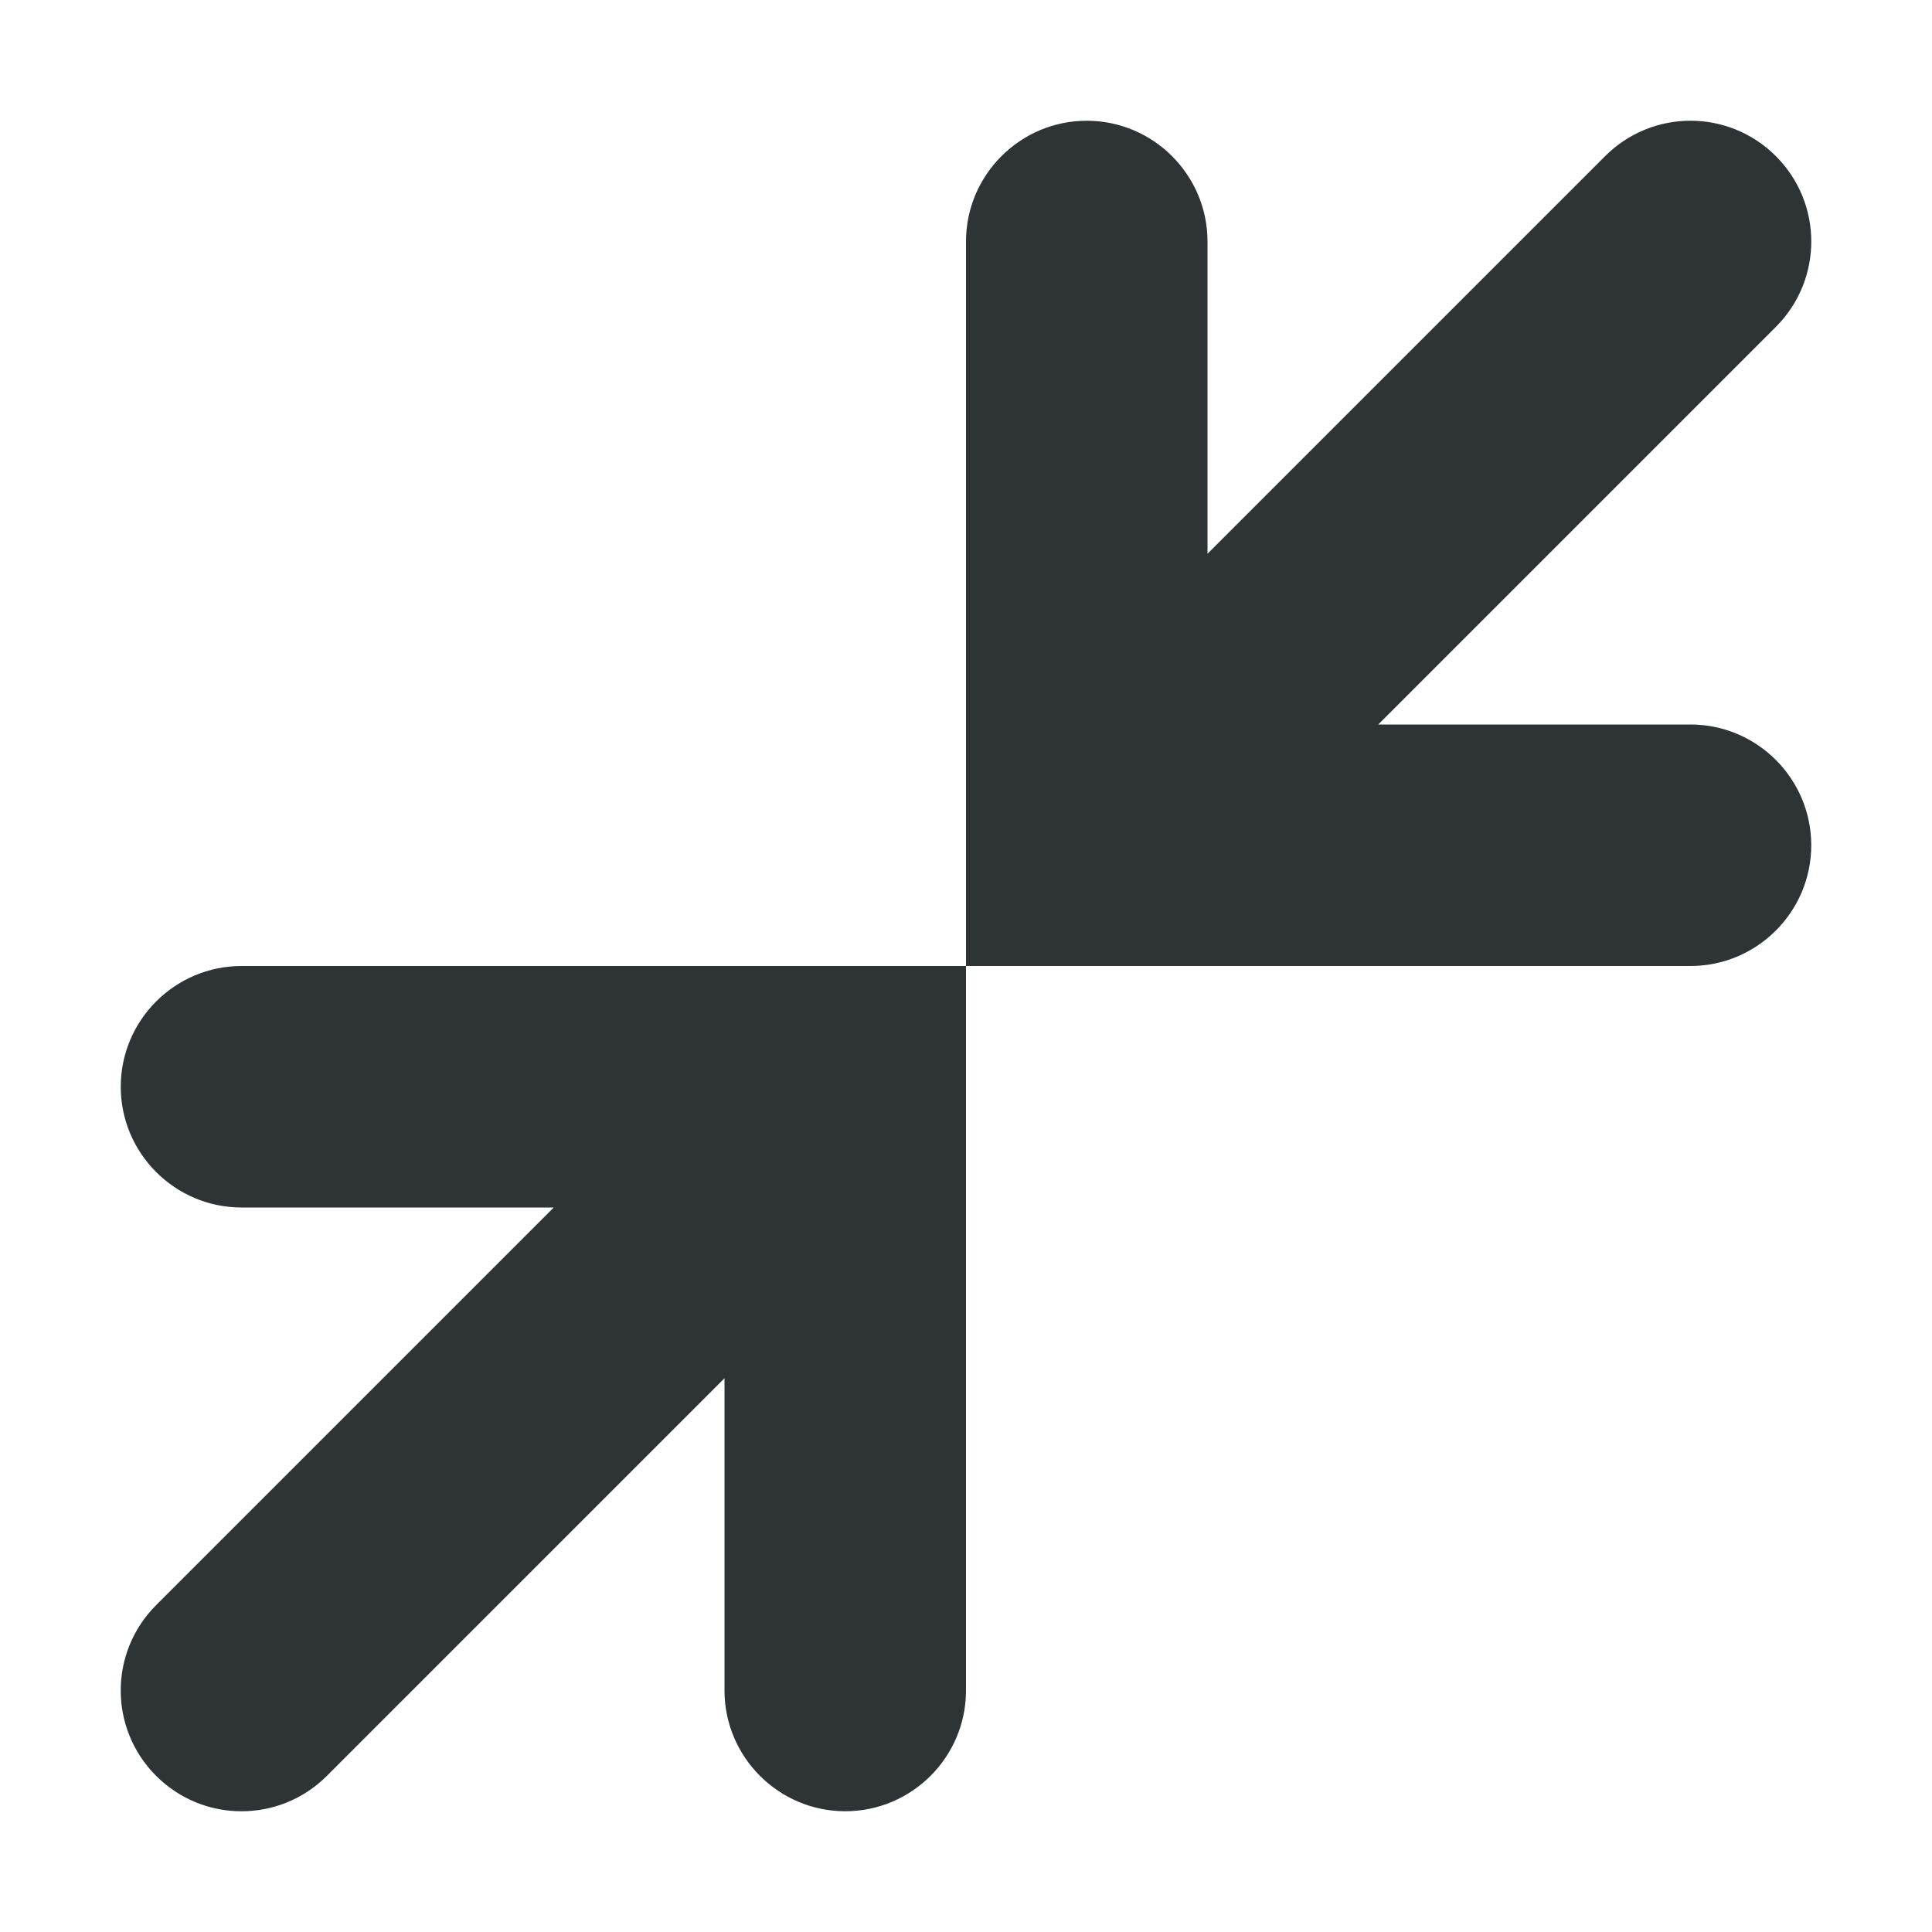
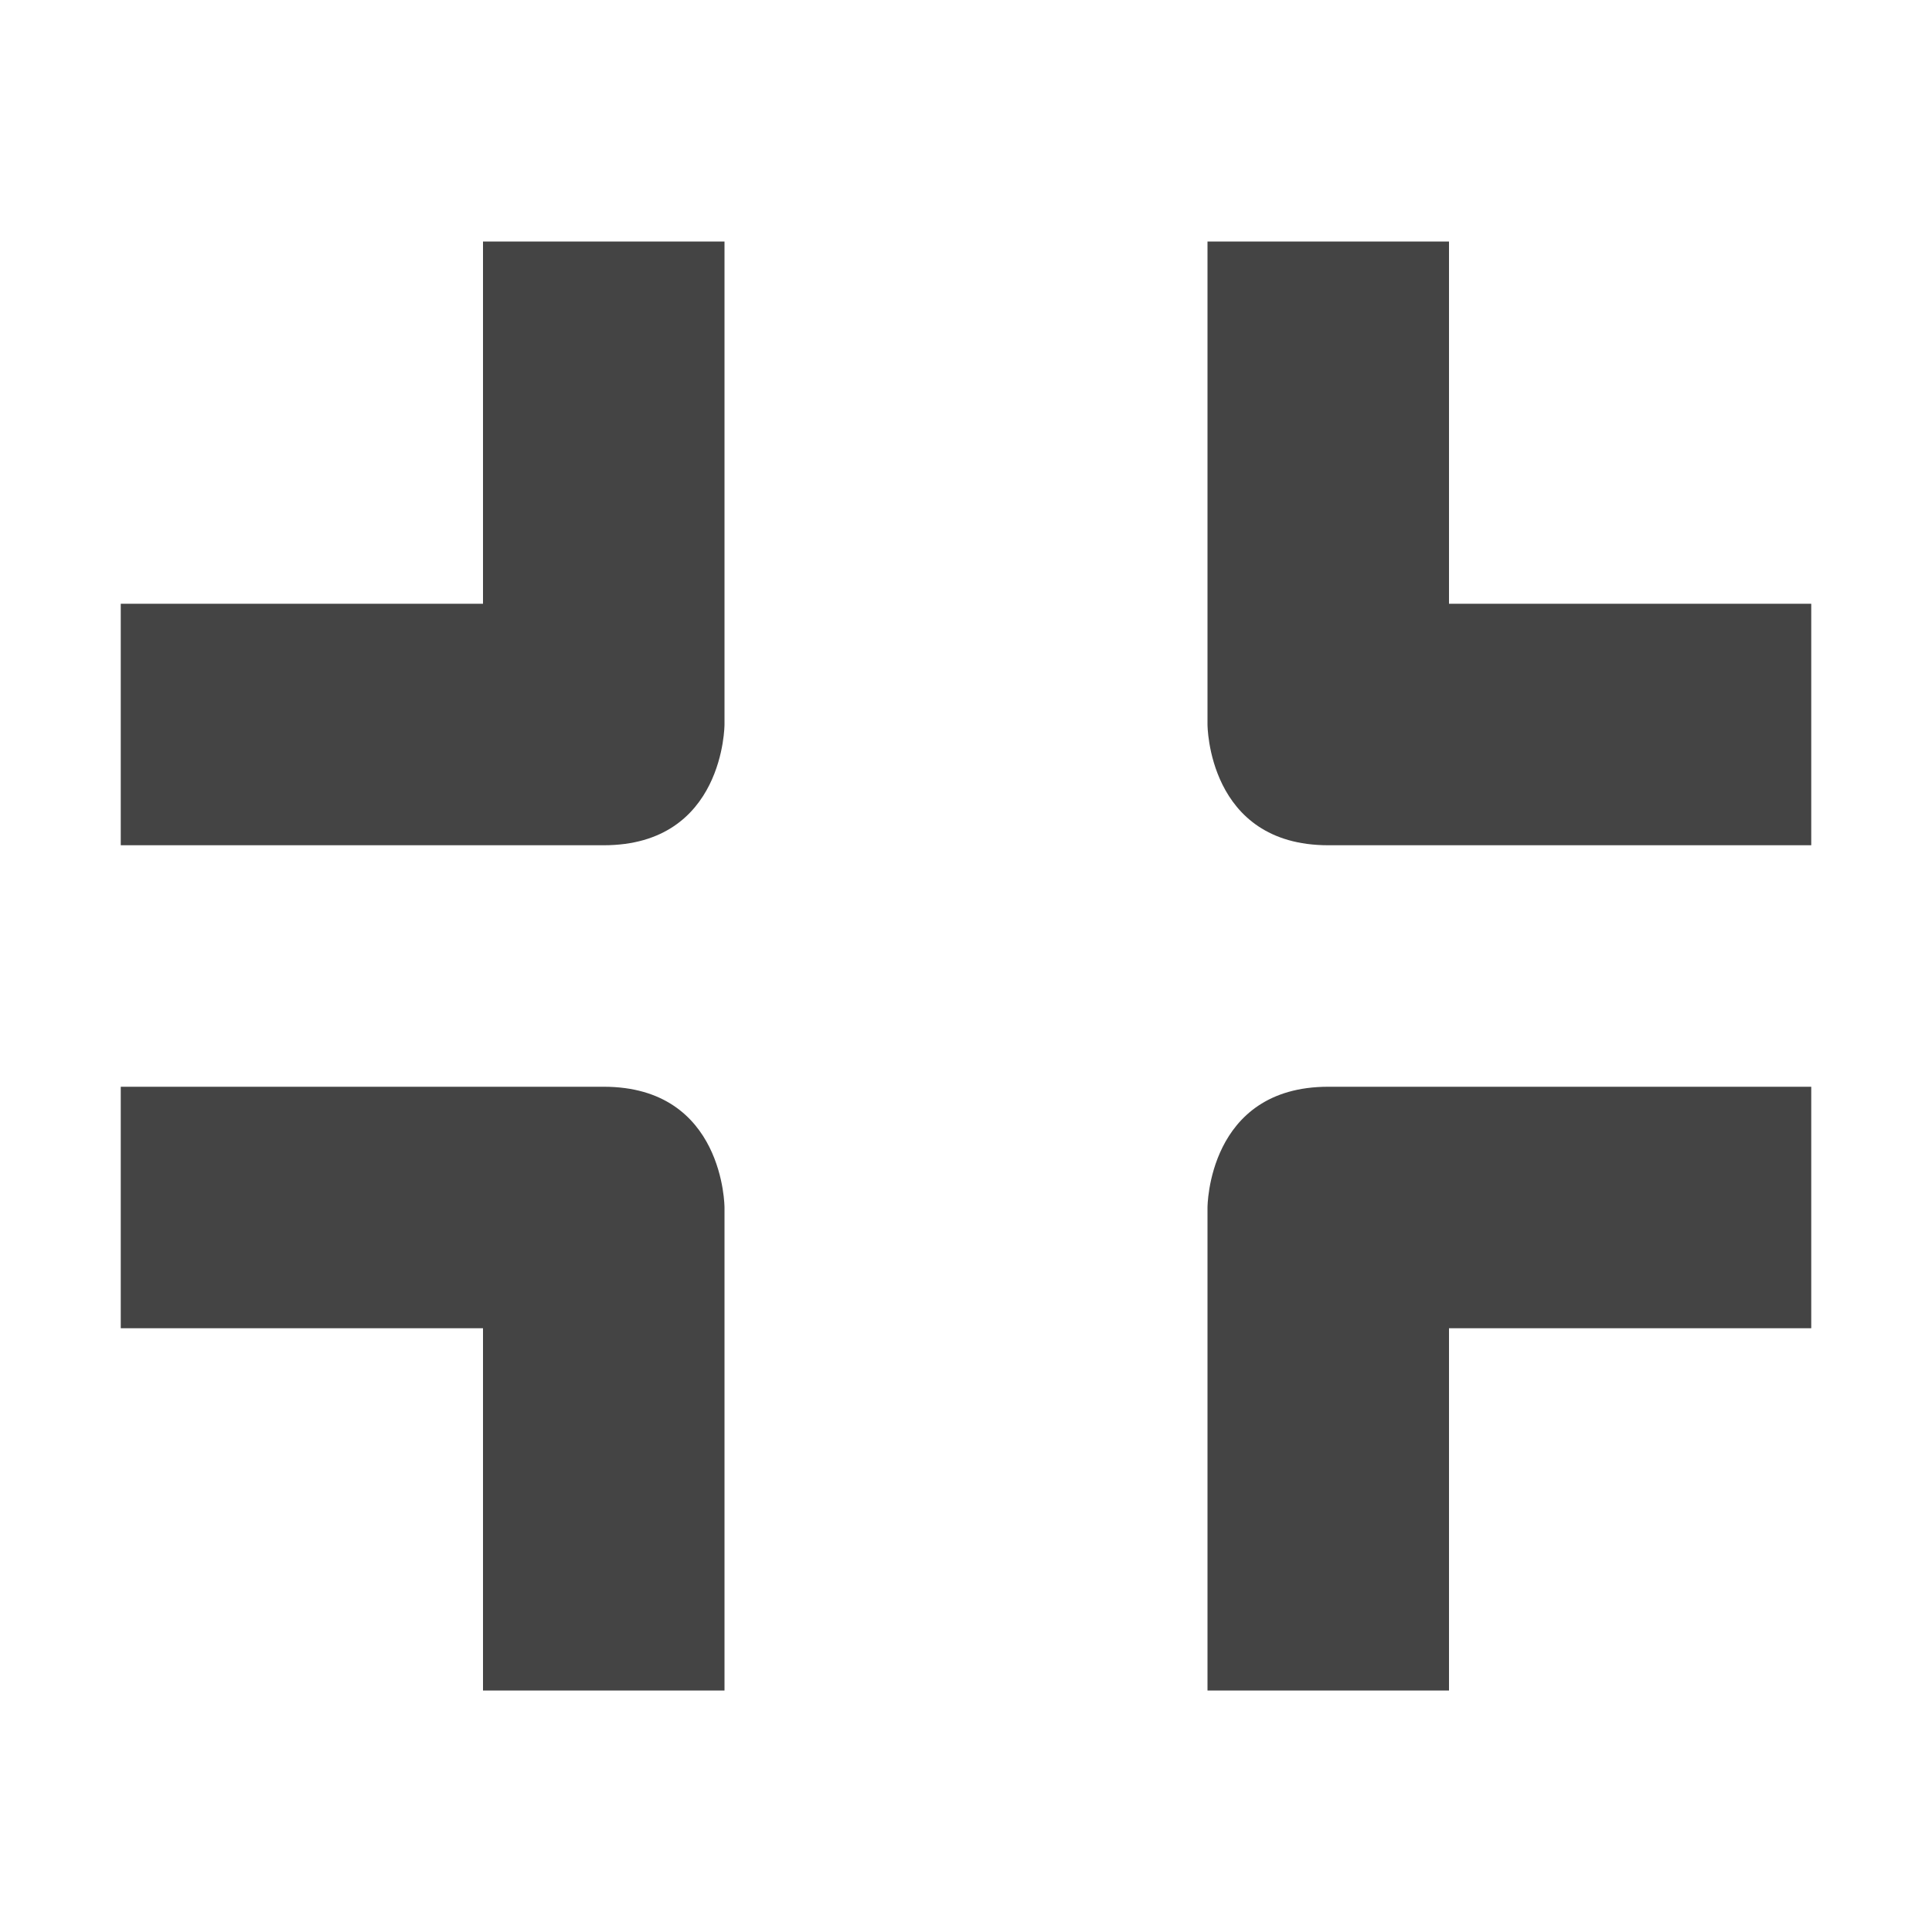
- <svg xmlns="http://www.w3.org/2000/svg" height="16px" viewBox="0 0 16 16" width="16px">
-   <g fill="#2e3436">
-     <path d="m 2 8 c -0.551 0 -1 0.449 -1 1 s 0.449 1 1 1 h 2.586 l -3.293 3.293 c -0.391 0.391 -0.391 1.023 0 1.414 s 1.023 0.391 1.414 0 l 3.293 -3.293 v 2.586 c 0 0.551 0.449 1 1 1 s 1 -0.449 1 -1 v -6 z m 0 0" />
-     <path d="m 14 8 c 0.551 0 1 -0.449 1 -1 s -0.449 -1 -1 -1 h -2.586 l 3.293 -3.293 c 0.391 -0.391 0.391 -1.023 0 -1.414 s -1.023 -0.391 -1.414 0 l -3.293 3.293 v -2.586 c 0 -0.551 -0.449 -1 -1 -1 s -1 0.449 -1 1 v 6 z m 0 0" />
-   </g>
+ <svg xmlns="http://www.w3.org/2000/svg" width="16" height="16" version="1.1">
+   <defs>
+     <style id="current-color-scheme" type="text/css">
+    .ColorScheme-Text { color:#444444; } .ColorScheme-Highlight { color:#4285f4; } .ColorScheme-NeutralText { color:#ff9800; } .ColorScheme-PositiveText { color:#4caf50; } .ColorScheme-NegativeText { color:#f44336; }
+   </style>
+   </defs>
+   <path style="fill:currentColor" class="ColorScheme-Text" d="M 4,2 V 5 H 1 V 7 H 5 C 6,7 6,6 6,6 V 2 Z M 10,2 V 6 C 10,6 10,7 11,7 H 15 V 5 H 12 V 2 Z M 1,9 V 11 H 4 V 14 H 6 V 10 C 6,10 6,9 5,9 Z M 11,9 C 10,9 10,10 10,10 V 14 H 12 V 11 H 15 V 9 Z" />
</svg>
